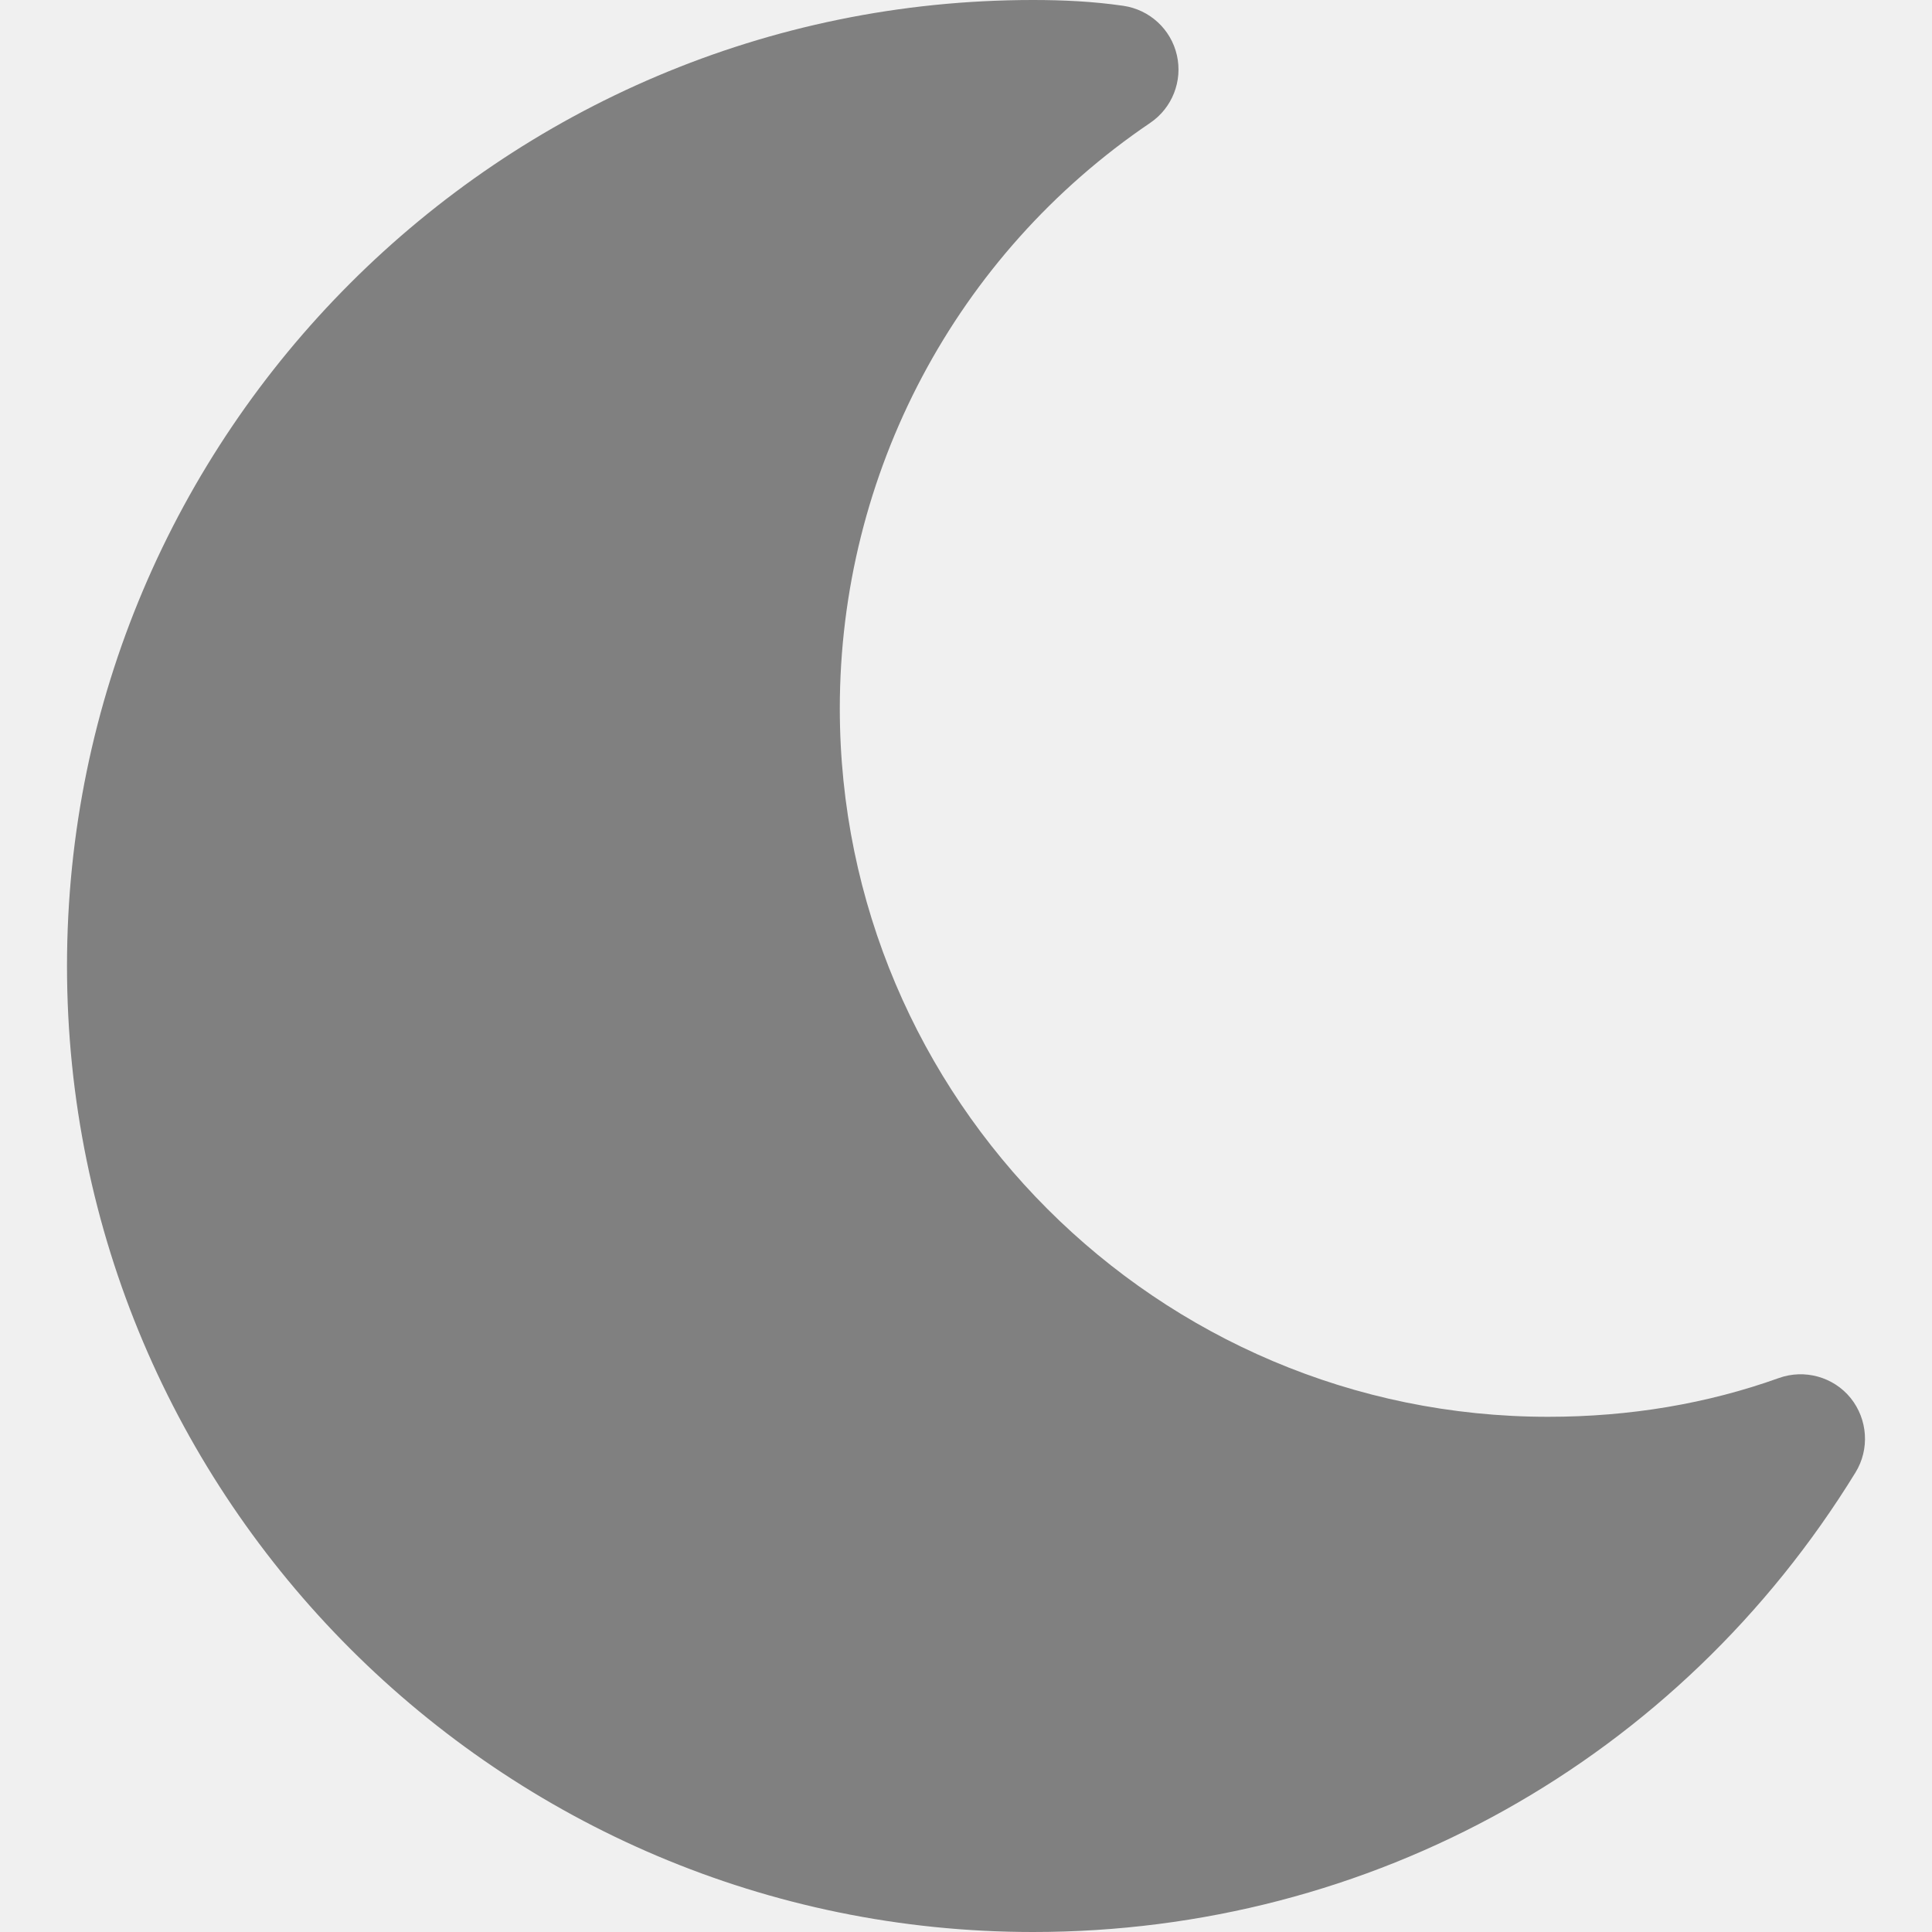
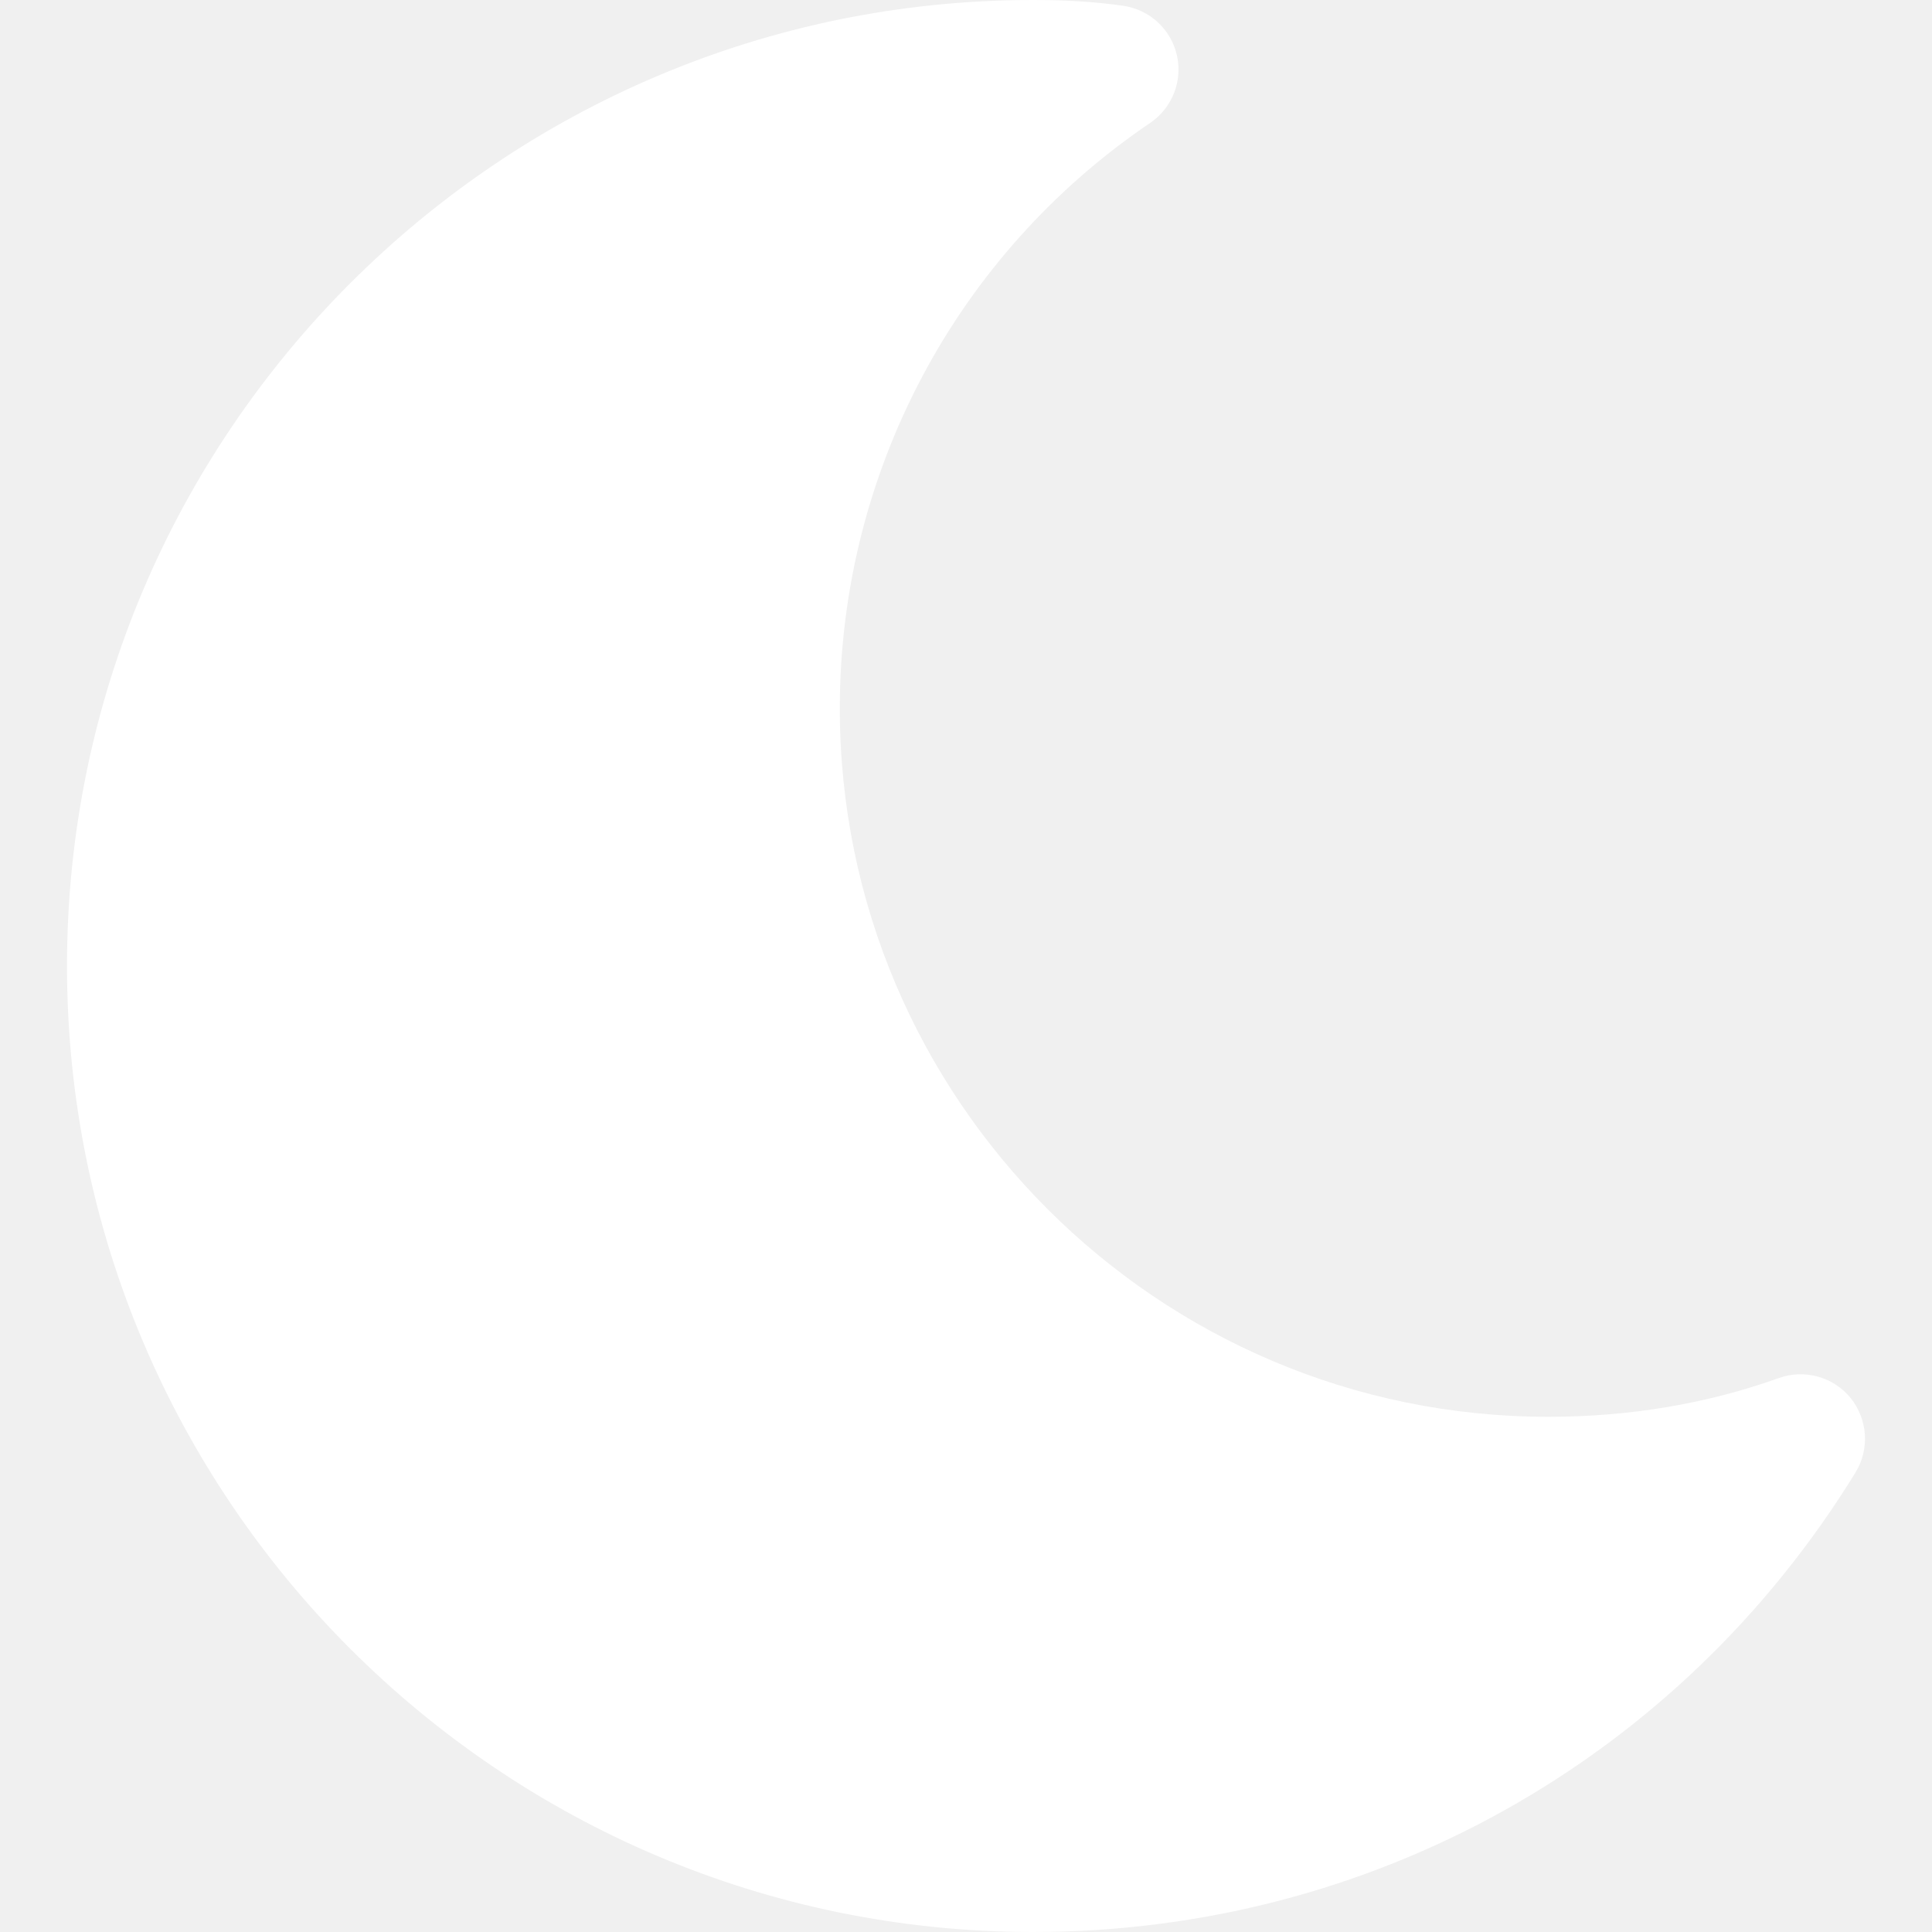
<svg xmlns="http://www.w3.org/2000/svg" version="1.1" id="Capa_1" x="0px" y="0px" viewBox="0 0 480 480" style="enable-background:new 0 0 480 480;" xml:space="preserve" width="512px" height="512px">
  <g>
    <g>
      <g>
-         <path d="M459.782,347.328c-4.288-5.28-11.488-7.232-17.824-4.96c-17.76,6.368-37.024,9.632-57.312,9.632    c-97.056,0-176-78.976-176-176c0-58.4,28.832-112.768,77.12-145.472c5.472-3.712,8.096-10.4,6.624-16.832    S285.638,2.4,279.078,1.44C271.59,0.352,264.134,0,256.646,0c-132.352,0-240,107.648-240,240s107.648,240,240,240    c84,0,160.416-42.688,204.352-114.176C464.55,360.032,464.038,352.64,459.782,347.328z" data-original="#000000" class="active-path" data-old_color="#000000" fill="#808080" />
+         <path d="M459.782,347.328c-4.288-5.28-11.488-7.232-17.824-4.96c-17.76,6.368-37.024,9.632-57.312,9.632    c-97.056,0-176-78.976-176-176c0-58.4,28.832-112.768,77.12-145.472c5.472-3.712,8.096-10.4,6.624-16.832    S285.638,2.4,279.078,1.44C271.59,0.352,264.134,0,256.646,0c-132.352,0-240,107.648-240,240s107.648,240,240,240    c84,0,160.416-42.688,204.352-114.176C464.55,360.032,464.038,352.64,459.782,347.328z" data-original="#000000" class="active-path" data-old_color="#000000" fill="#FFF" />
      </g>
    </g>
  </g>
</svg>
